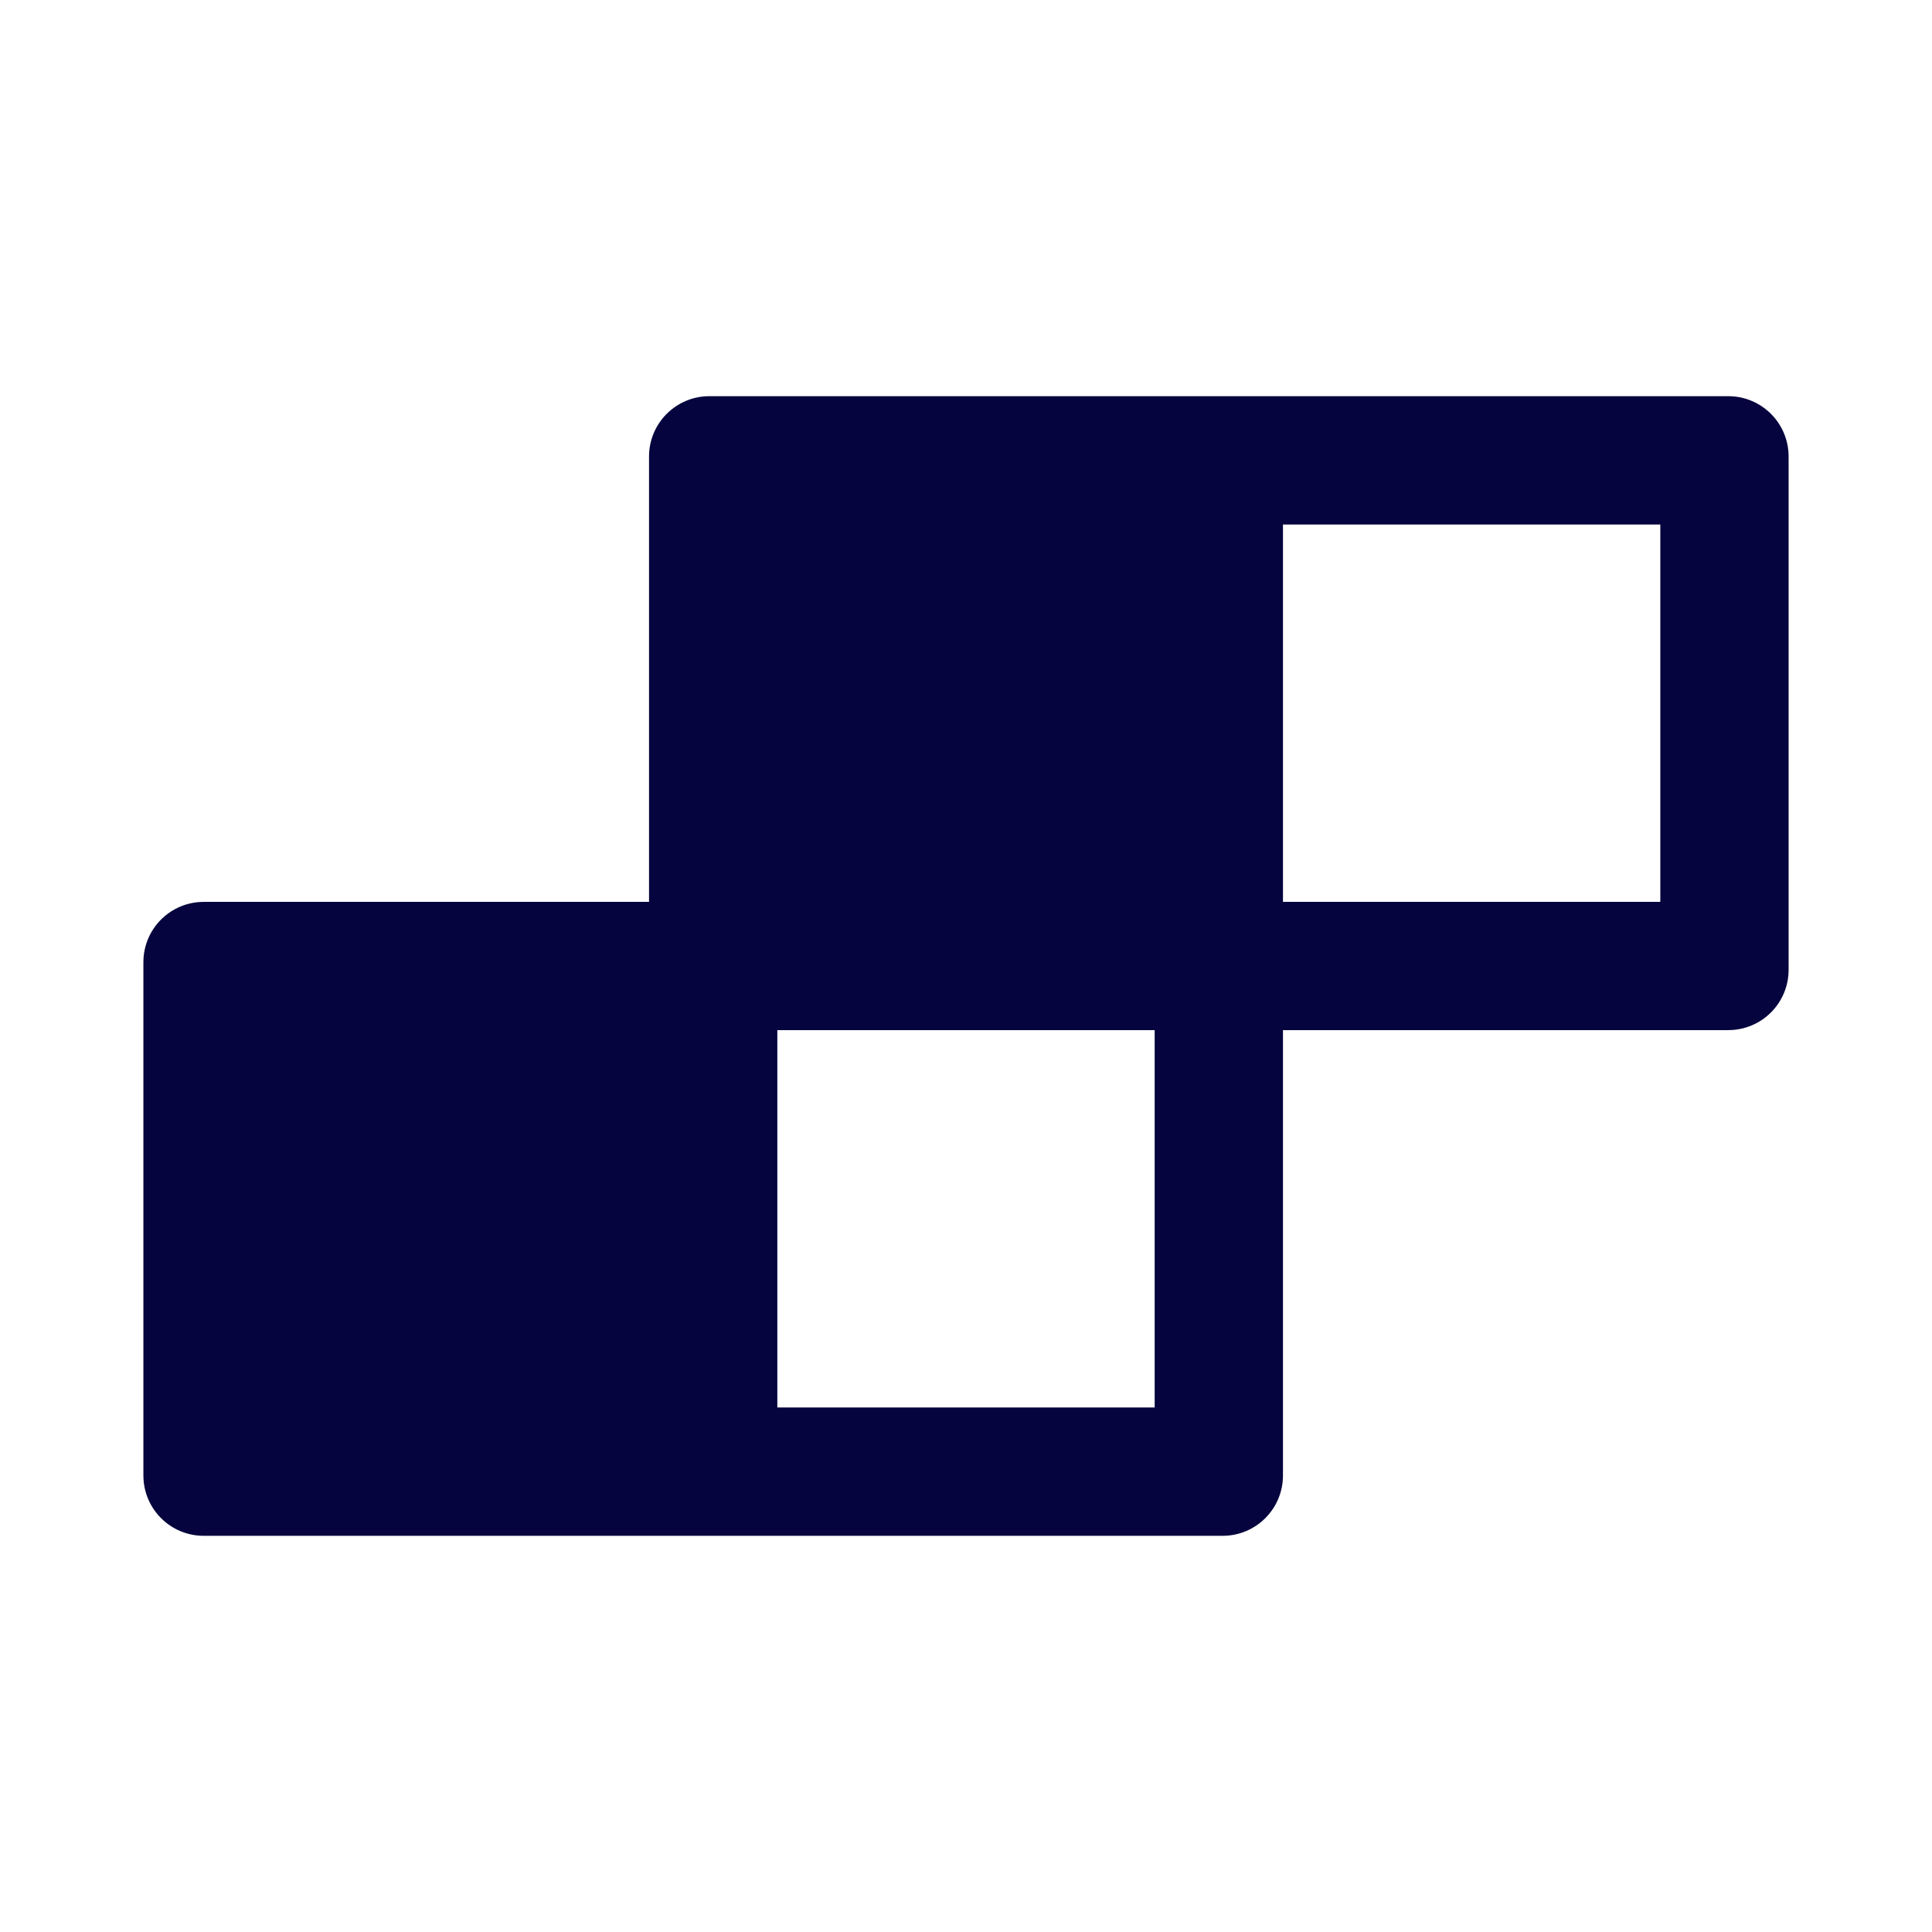
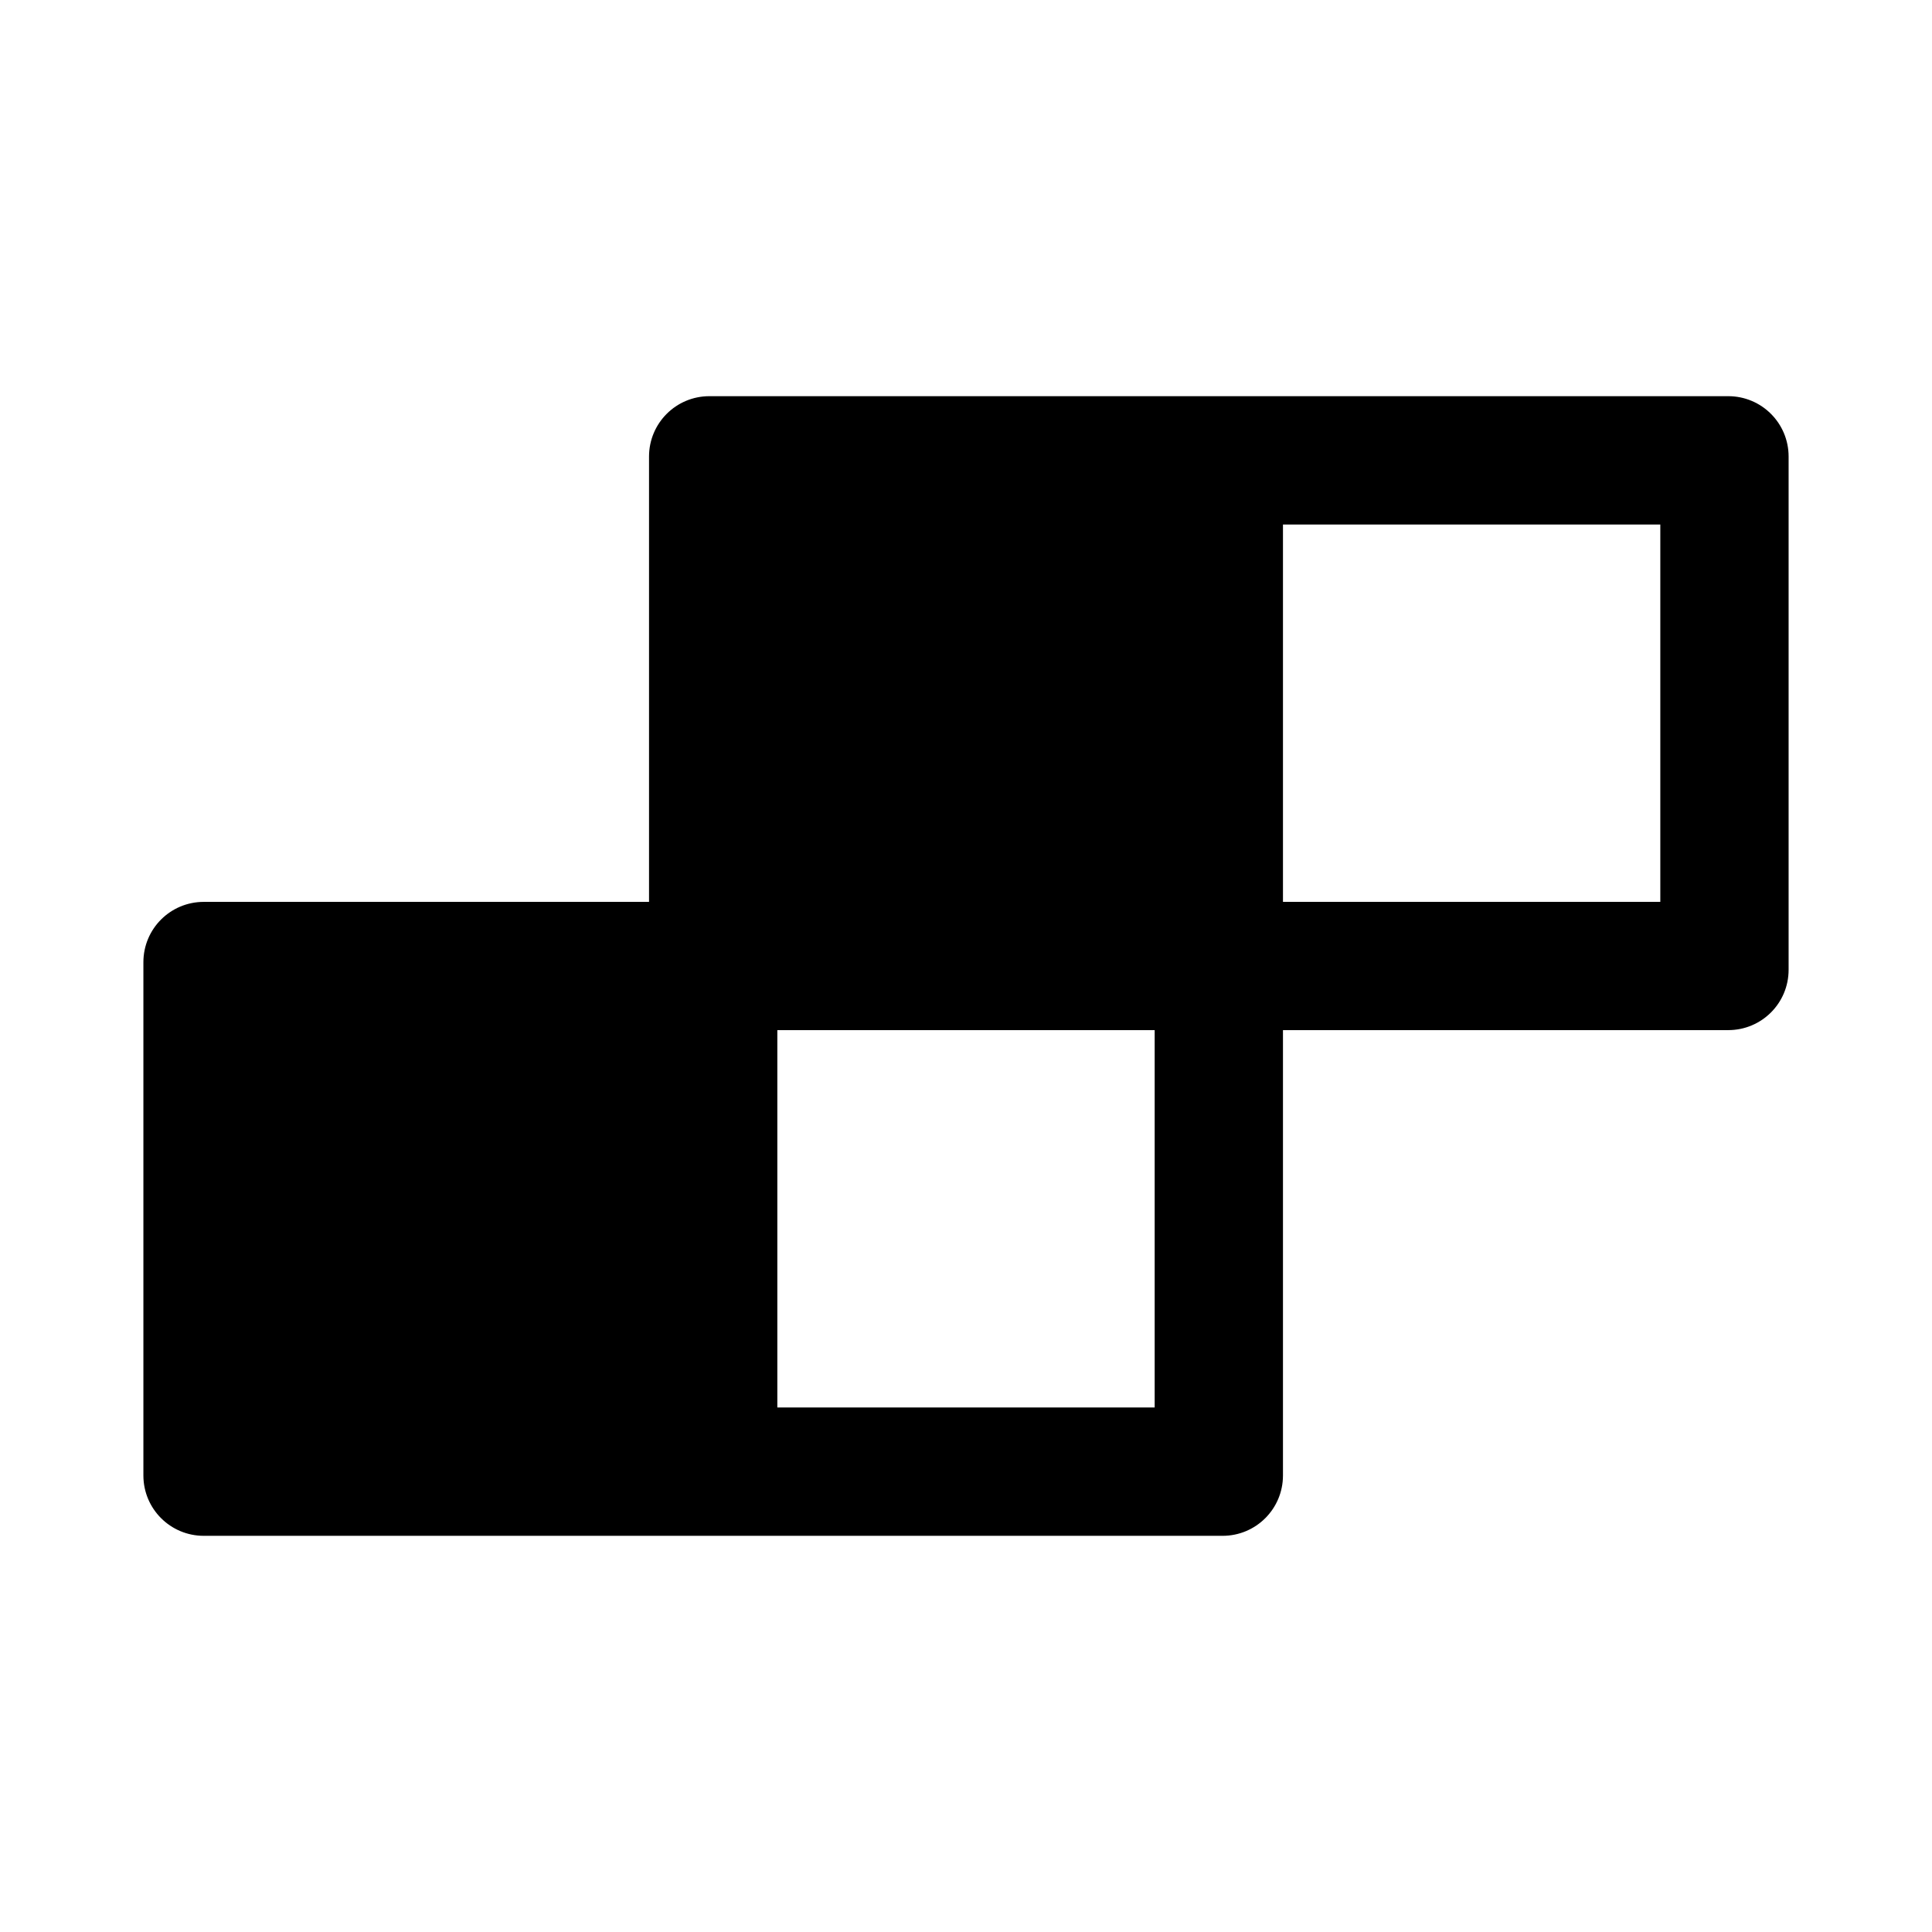
- <svg xmlns="http://www.w3.org/2000/svg" width="32" height="32" viewBox="0 0 32 32" fill="none">
-   <path d="M28.625 6.562H11.75C11.197 6.562 10.75 7.009 10.75 7.562V14.938H3.375C2.822 14.938 2.375 15.384 2.375 15.938V24.438C2.375 24.991 2.822 25.438 3.375 25.438H20.25C20.803 25.438 21.25 24.991 21.25 24.438V17.062H28.625C29.178 17.062 29.625 16.616 29.625 16.062V7.562C29.625 7.009 29.178 6.562 28.625 6.562ZM19.125 23.312H12.875V17.062H19.125V23.312ZM27.5 14.938H21.25V8.688H27.5V14.938Z" fill="#06043E" />
+ <svg xmlns="http://www.w3.org/2000/svg" width="32" height="32" viewBox="0 0 32 32">
+   <path d="M28.625 6.562H11.75C11.197 6.562 10.75 7.009 10.75 7.562V14.938H3.375C2.822 14.938 2.375 15.384 2.375 15.938V24.438C2.375 24.991 2.822 25.438 3.375 25.438H20.25C20.803 25.438 21.25 24.991 21.25 24.438V17.062H28.625C29.178 17.062 29.625 16.616 29.625 16.062V7.562C29.625 7.009 29.178 6.562 28.625 6.562ZM19.125 23.312H12.875V17.062H19.125V23.312ZM27.5 14.938H21.25V8.688H27.5V14.938Z" />
</svg>
